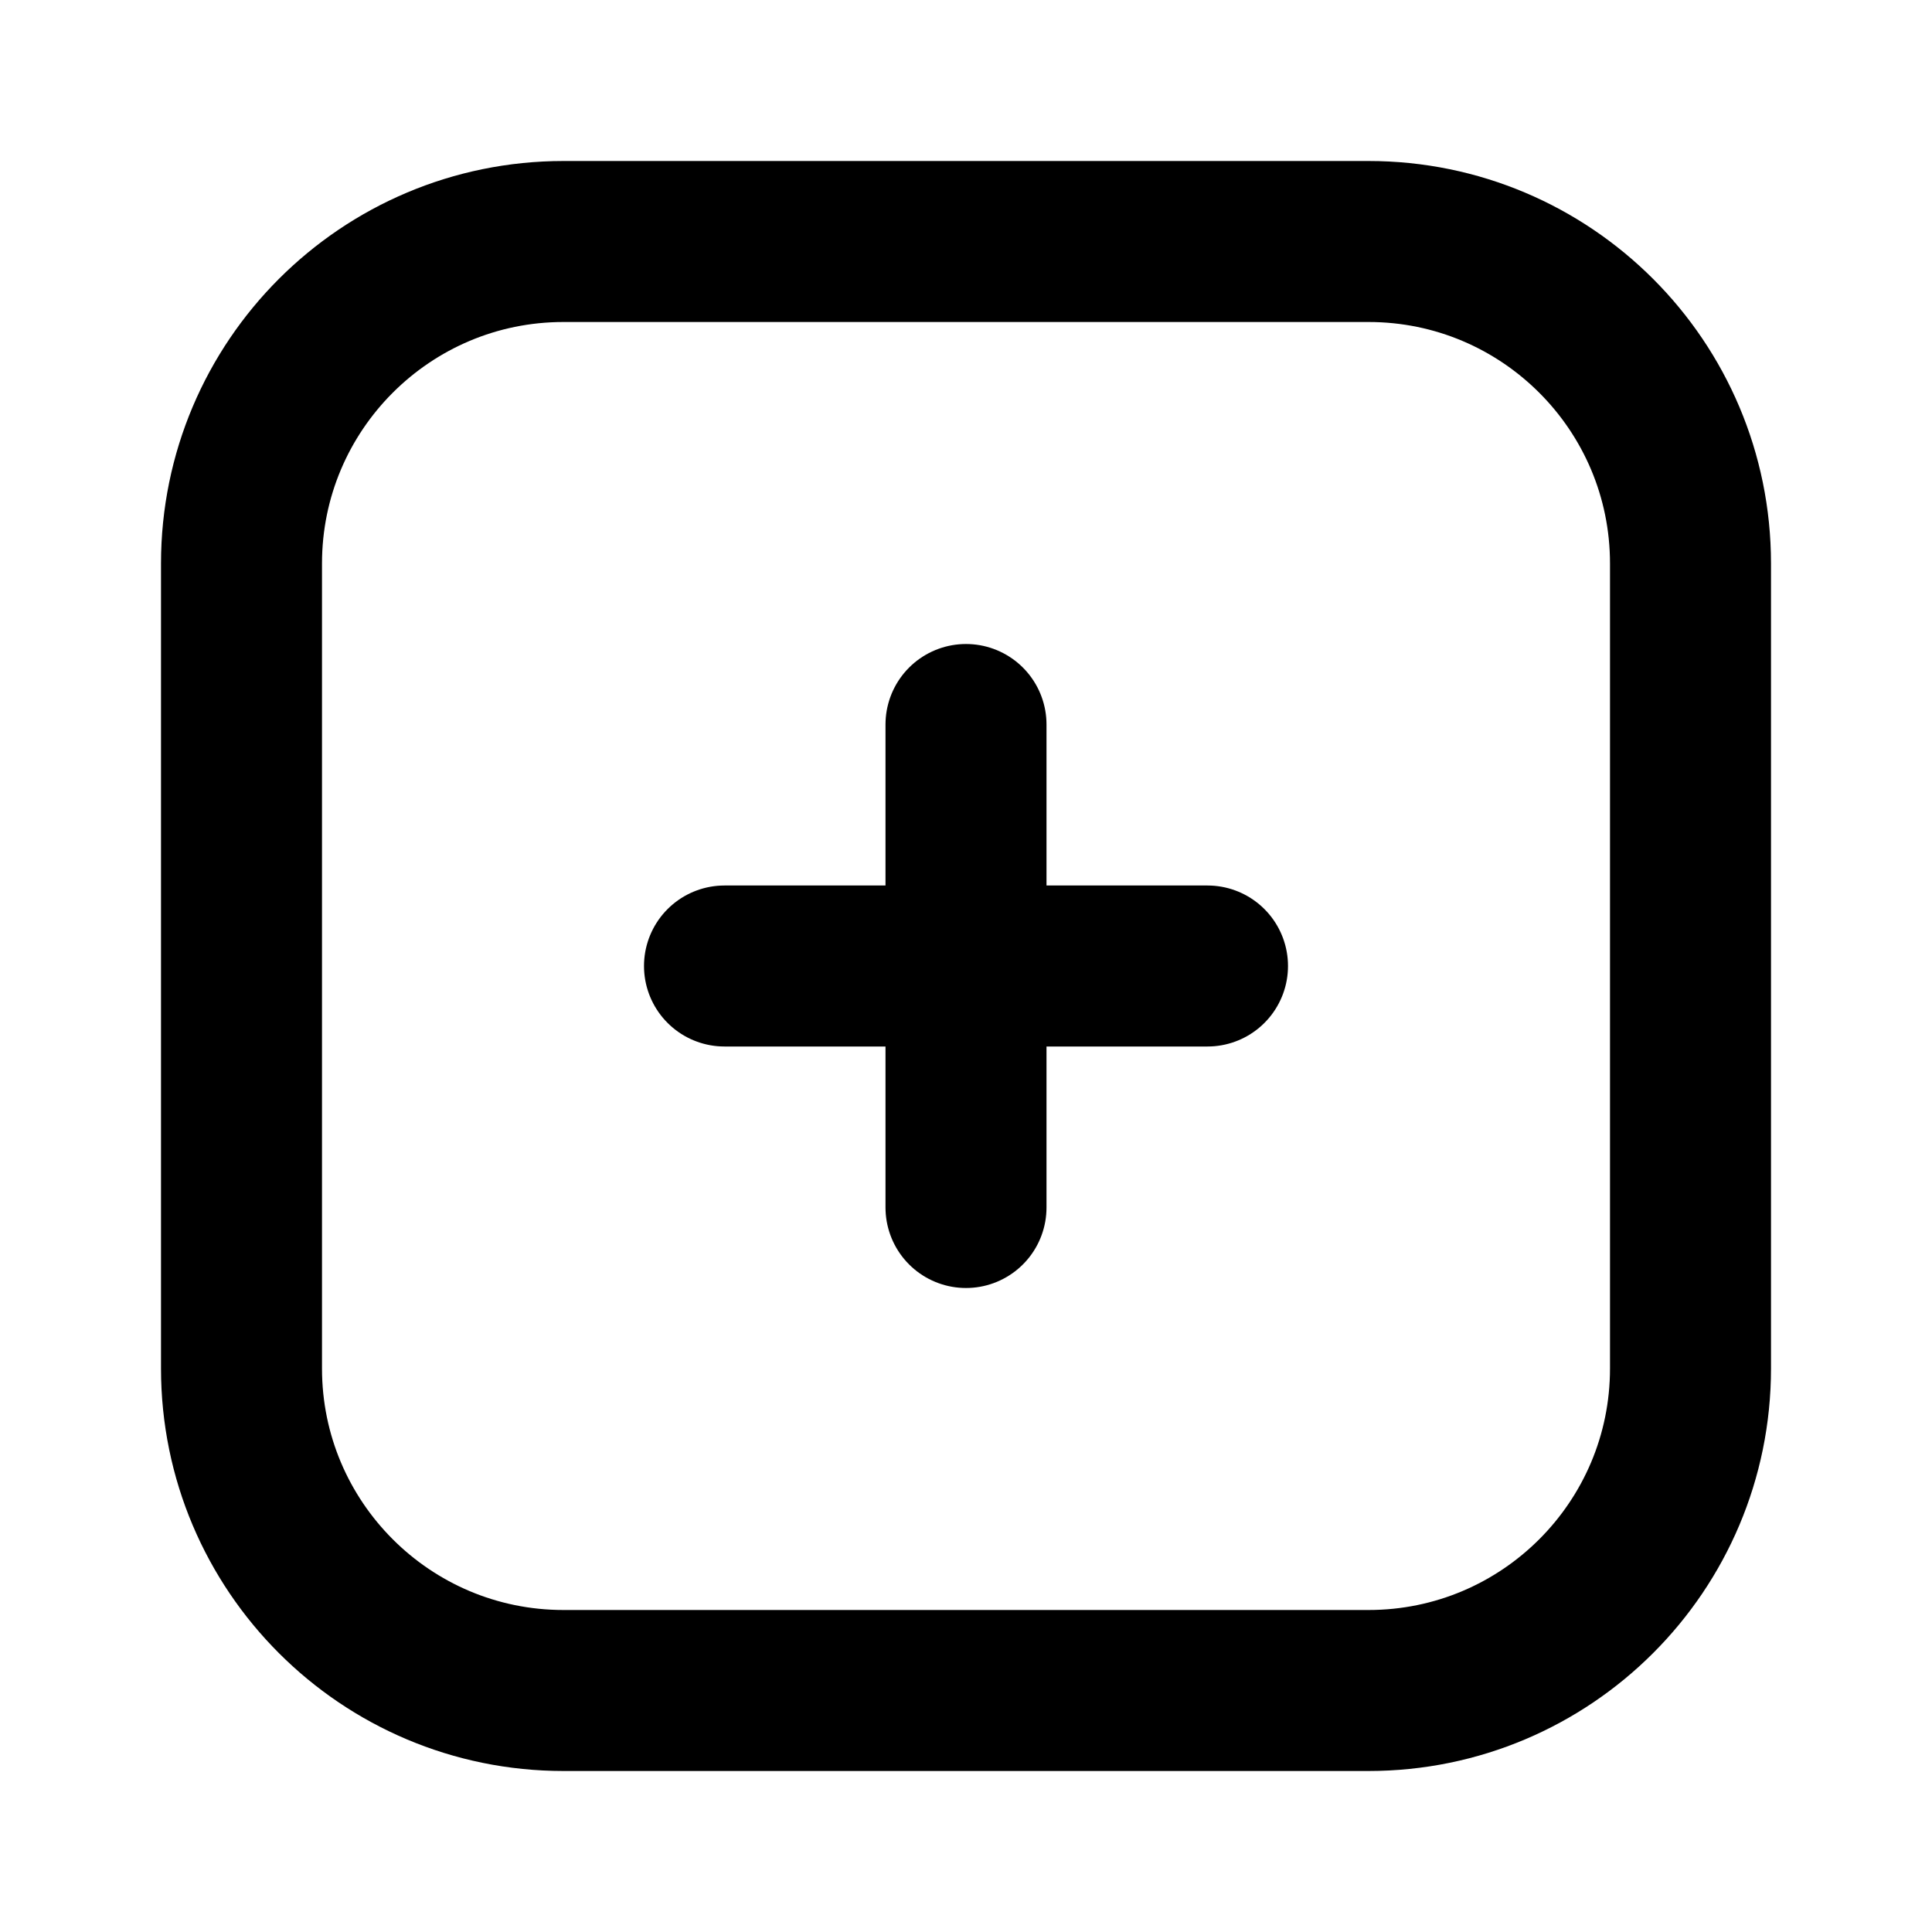
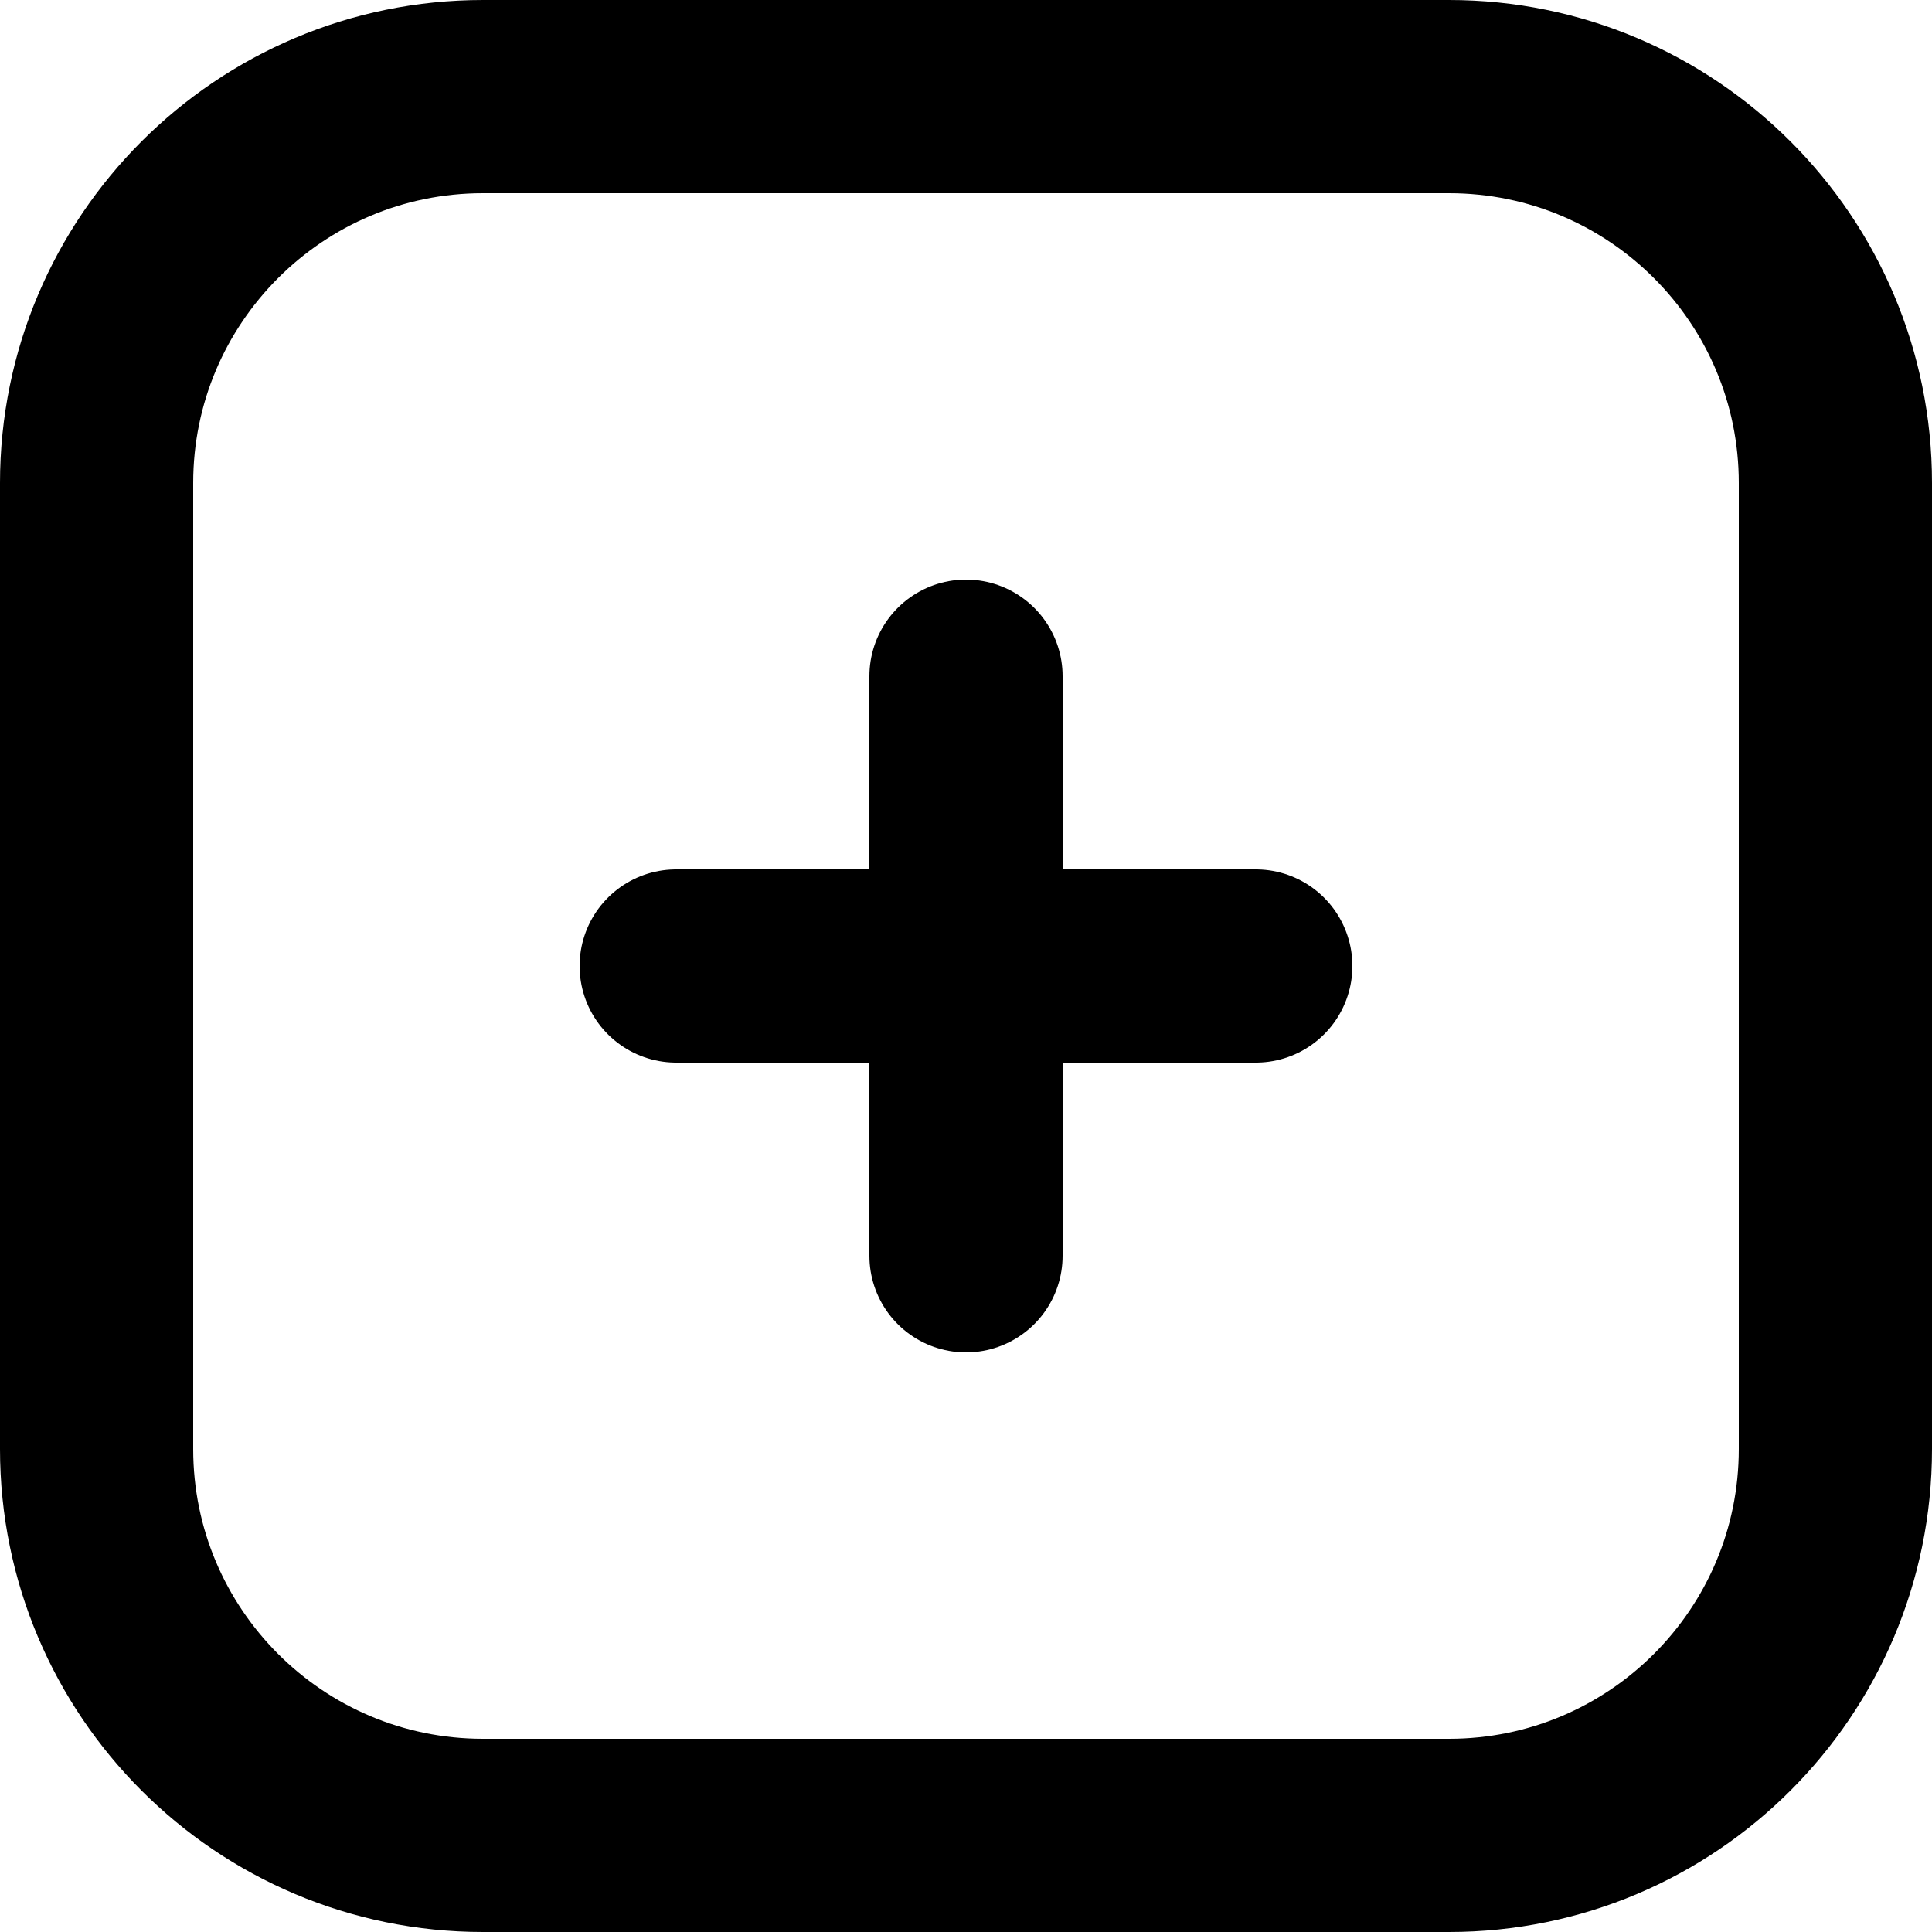
- <svg xmlns="http://www.w3.org/2000/svg" width="800px" height="800px" viewBox="0 0 24 24" fill="none">
-   <path d="M15 12H12M12 12H9M12 12V9M12 12V15M17 21H7C4.791 21 3 19.209 3 17V7C3 4.791 4.791 3 7 3H17C19.209 3 21 4.791 21 7V17C21 19.209 19.209 21 17 21Z" stroke="#000000" stroke-width="2" stroke-linecap="round" />
+ <svg xmlns="http://www.w3.org/2000/svg" width="666.667" height="666.667" viewBox="0 0 20 20" fill="none" version="1.1" id="svg4">
+   <defs id="defs8" />
+   <path d="m 13,10 h -3 m 0,0 H 7 m 3,0 V 7 m 0,3 v 3 m 5,6 H 5 C 2.791,19 1,17.209 1,15 V 5 C 1,2.791 2.791,1 5,1 h 10 c 2.209,0 4,1.791 4,4 v 10 c 0,2.209 -1.791,4 -4,4 z" stroke="#000000" stroke-width="2" stroke-linecap="round" id="path2" />
</svg>
